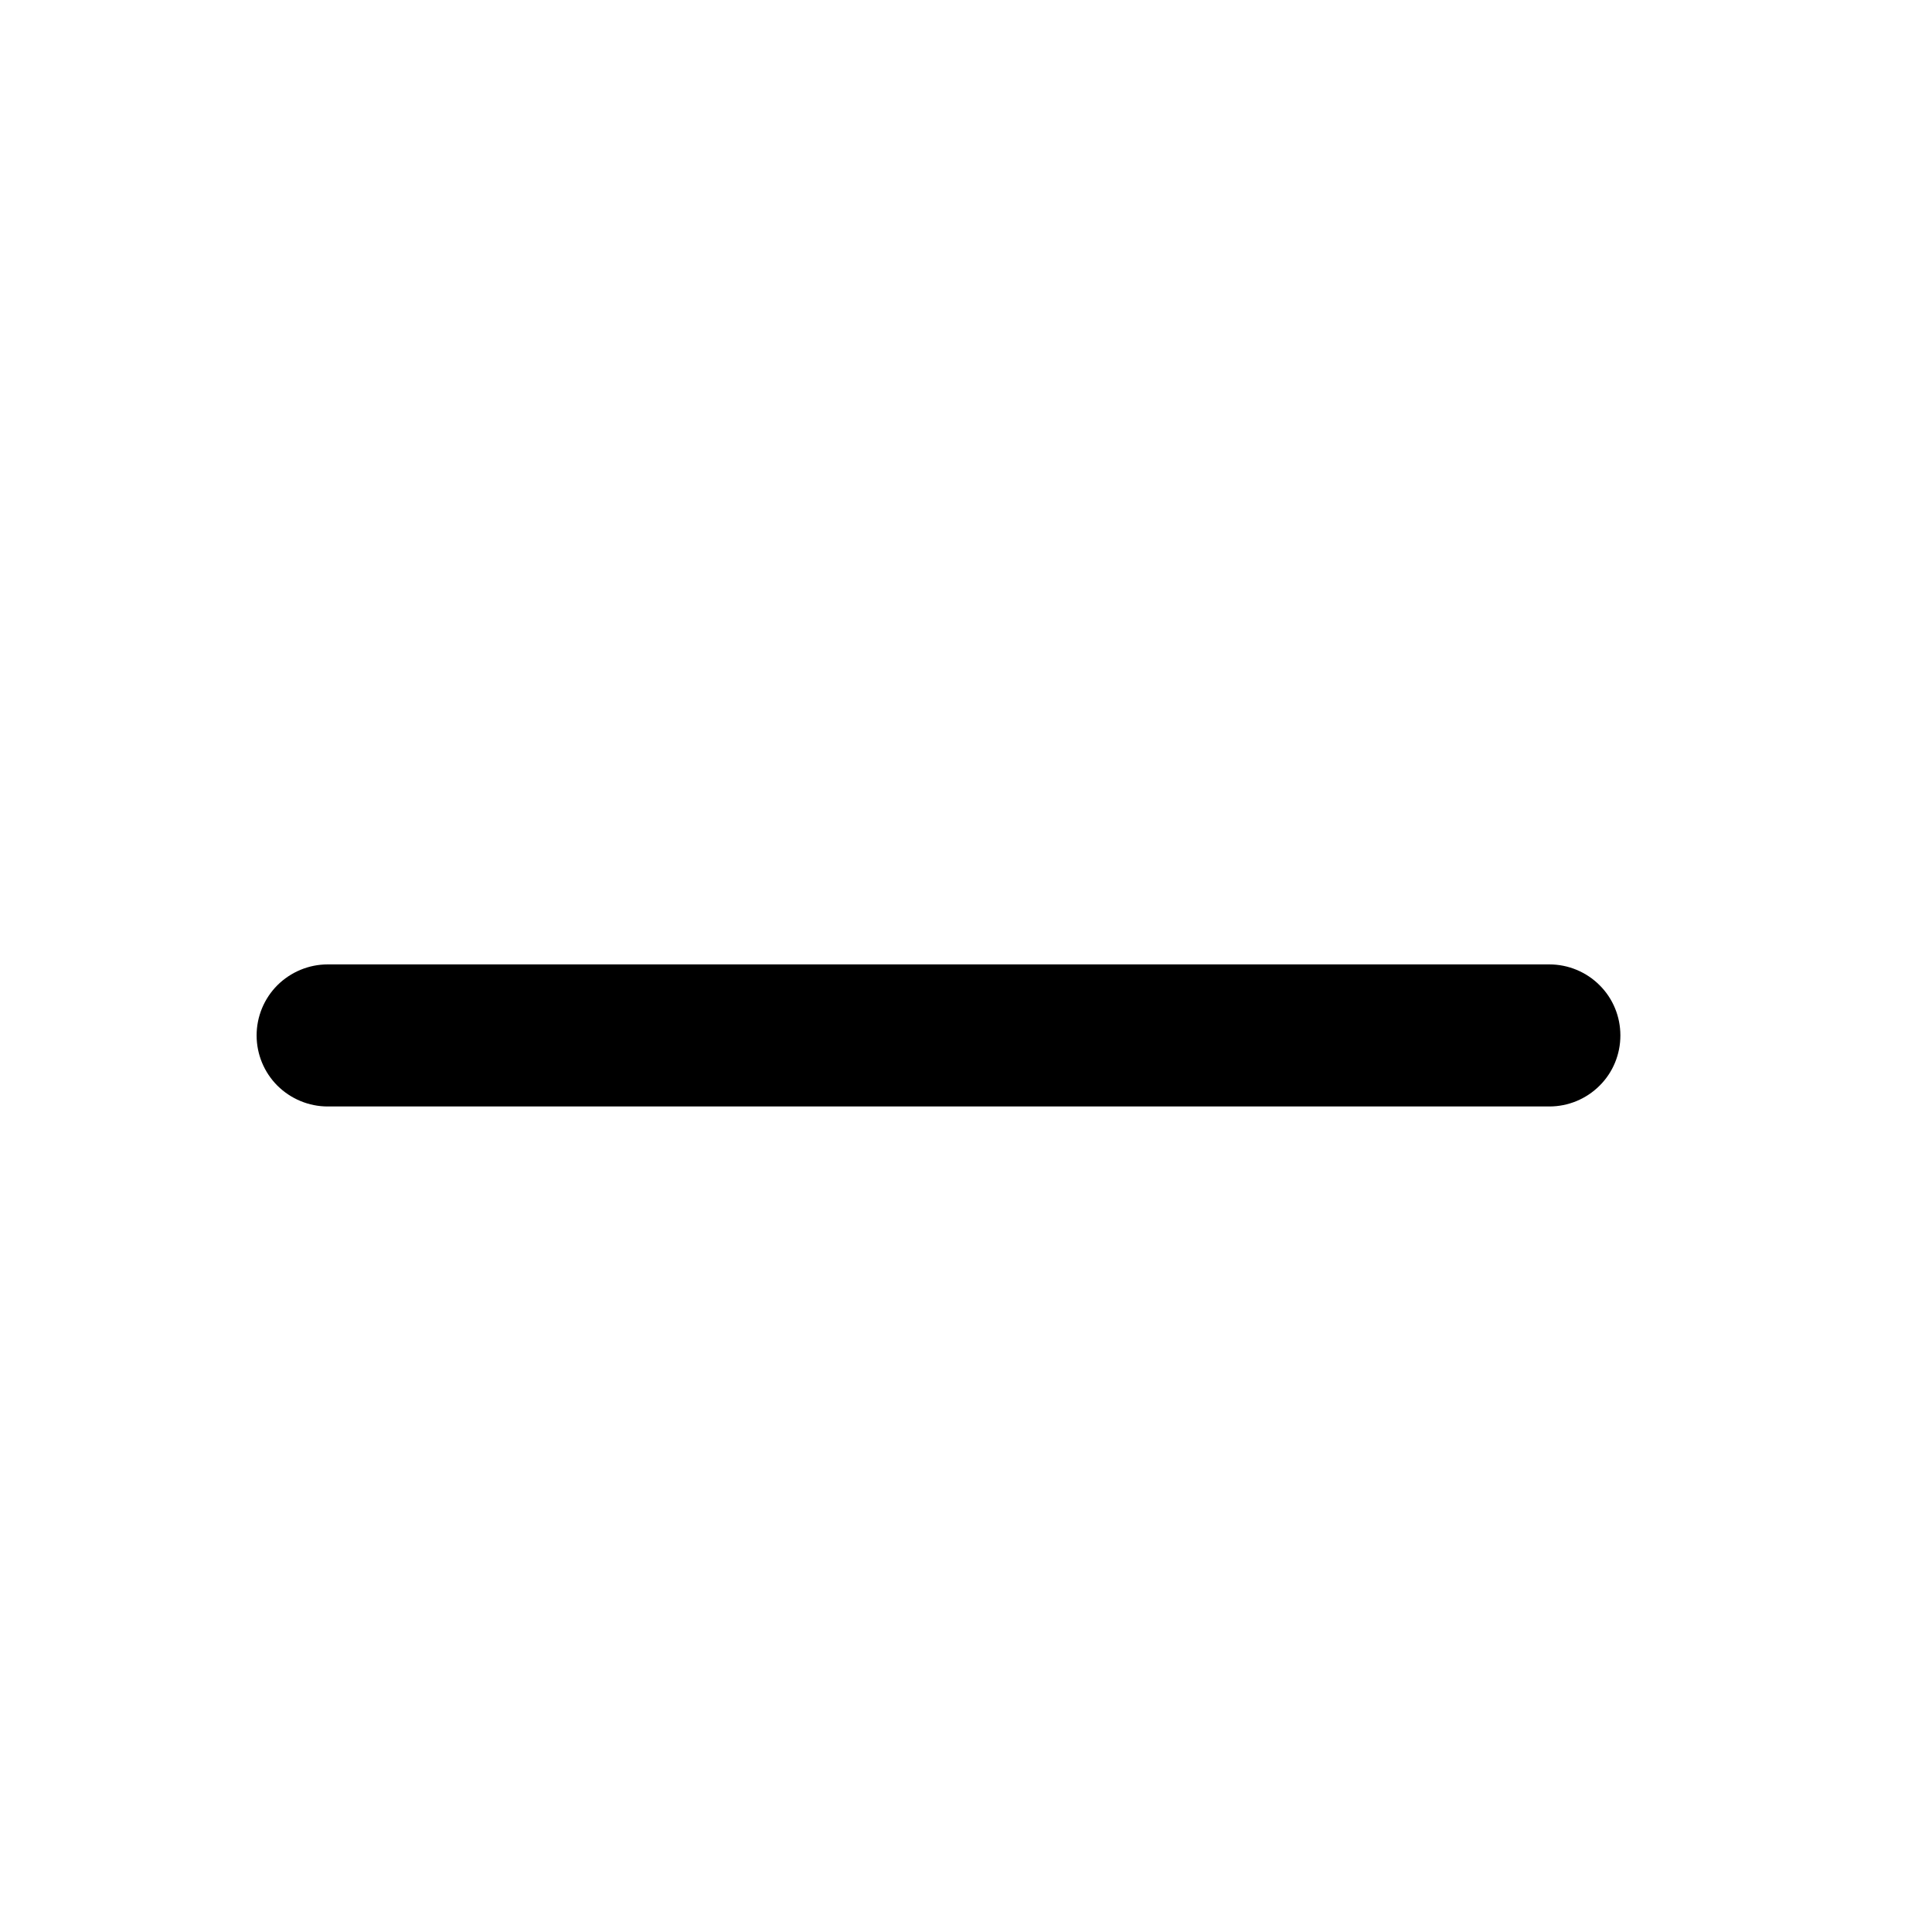
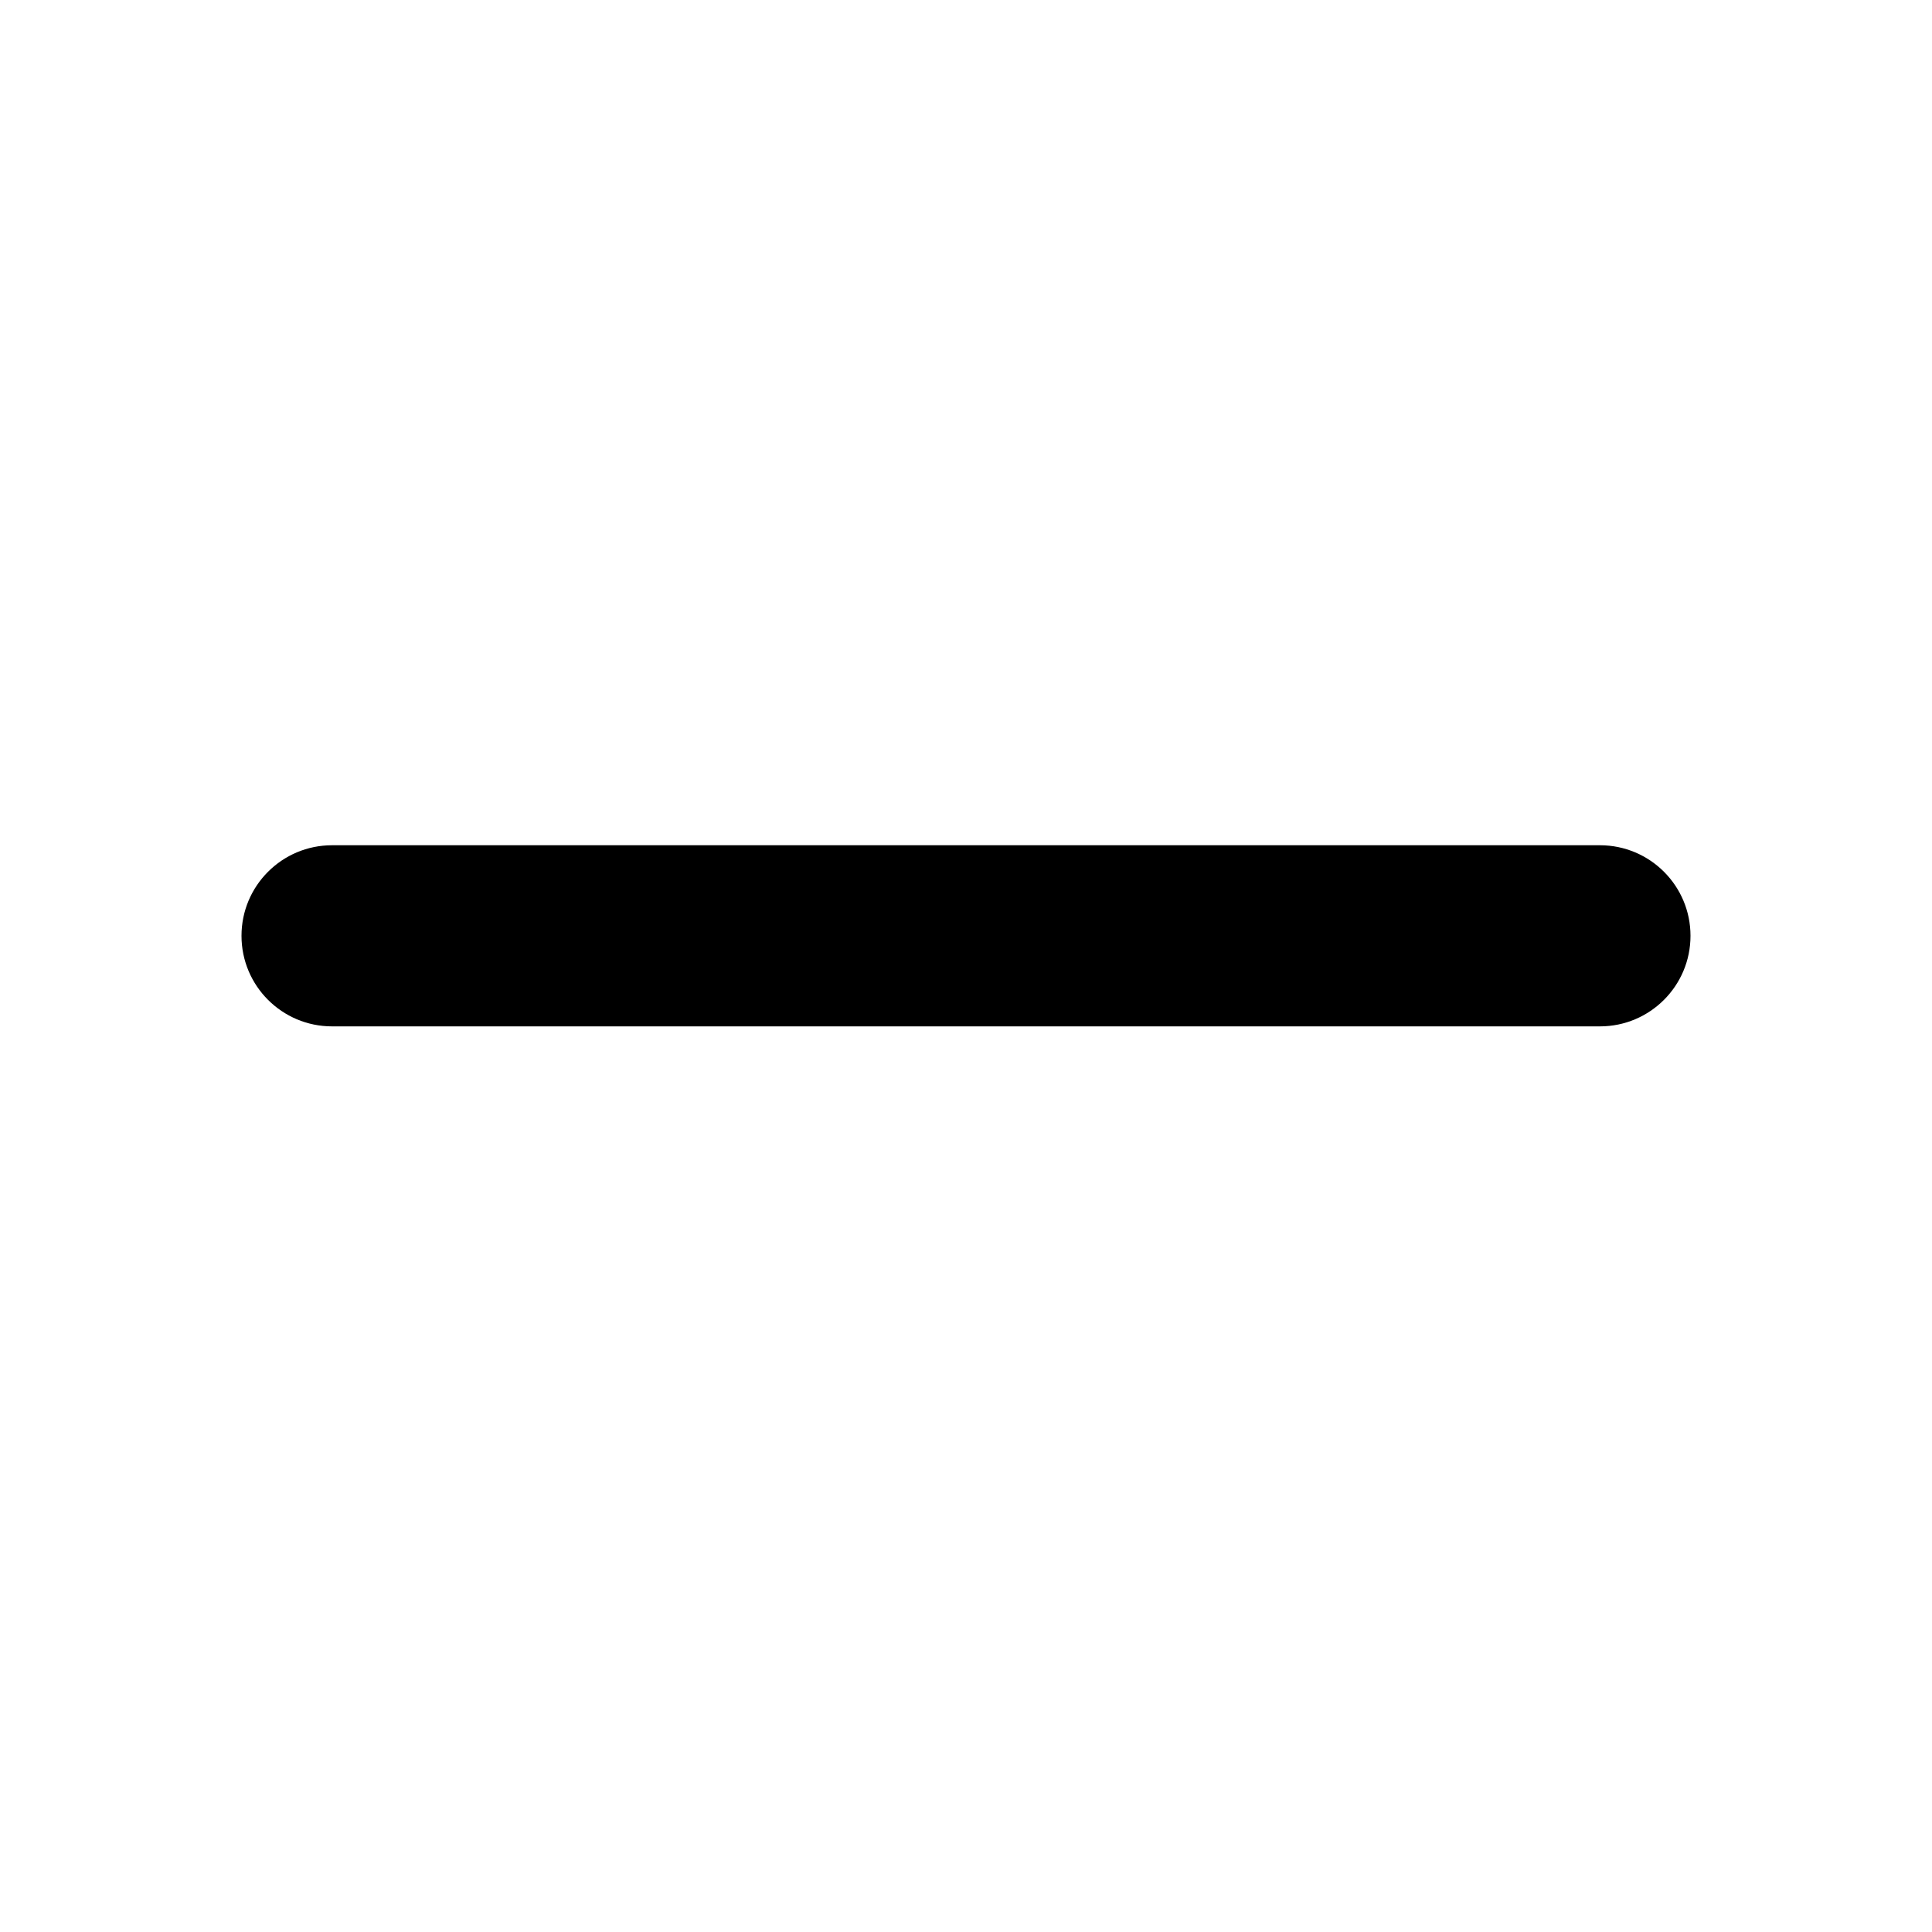
- <svg xmlns="http://www.w3.org/2000/svg" width="17" height="17" viewBox="0 0 17 17" fill="context-fill light-dark(#8F8F9D, #CFCFD8)" fill-opacity="context-fill-opacity">
-   <path d="M13.633 9.736C13.799 9.736 13.958 9.67 14.075 9.553C14.193 9.436 14.258 9.277 14.258 9.111C14.258 8.945 14.193 8.786 14.075 8.669C13.958 8.552 13.799 8.486 13.633 8.486H2.883C2.718 8.486 2.559 8.552 2.441 8.669C2.324 8.786 2.258 8.945 2.258 9.111C2.258 9.277 2.324 9.436 2.441 9.553C2.559 9.67 2.718 9.736 2.883 9.736H13.633Z" />
+ <svg xmlns="http://www.w3.org/2000/svg" width="16" height="16" viewBox="0 0 16 16" fill="context-fill light-dark(#8F8F9D, #CFCFD8)" fill-opacity="context-fill-opacity">
+   <path d="M13.25 7a.75.75 0 0 1 0 1.5H2.75a.75.75 0 0 1 0-1.5z" />
</svg>
